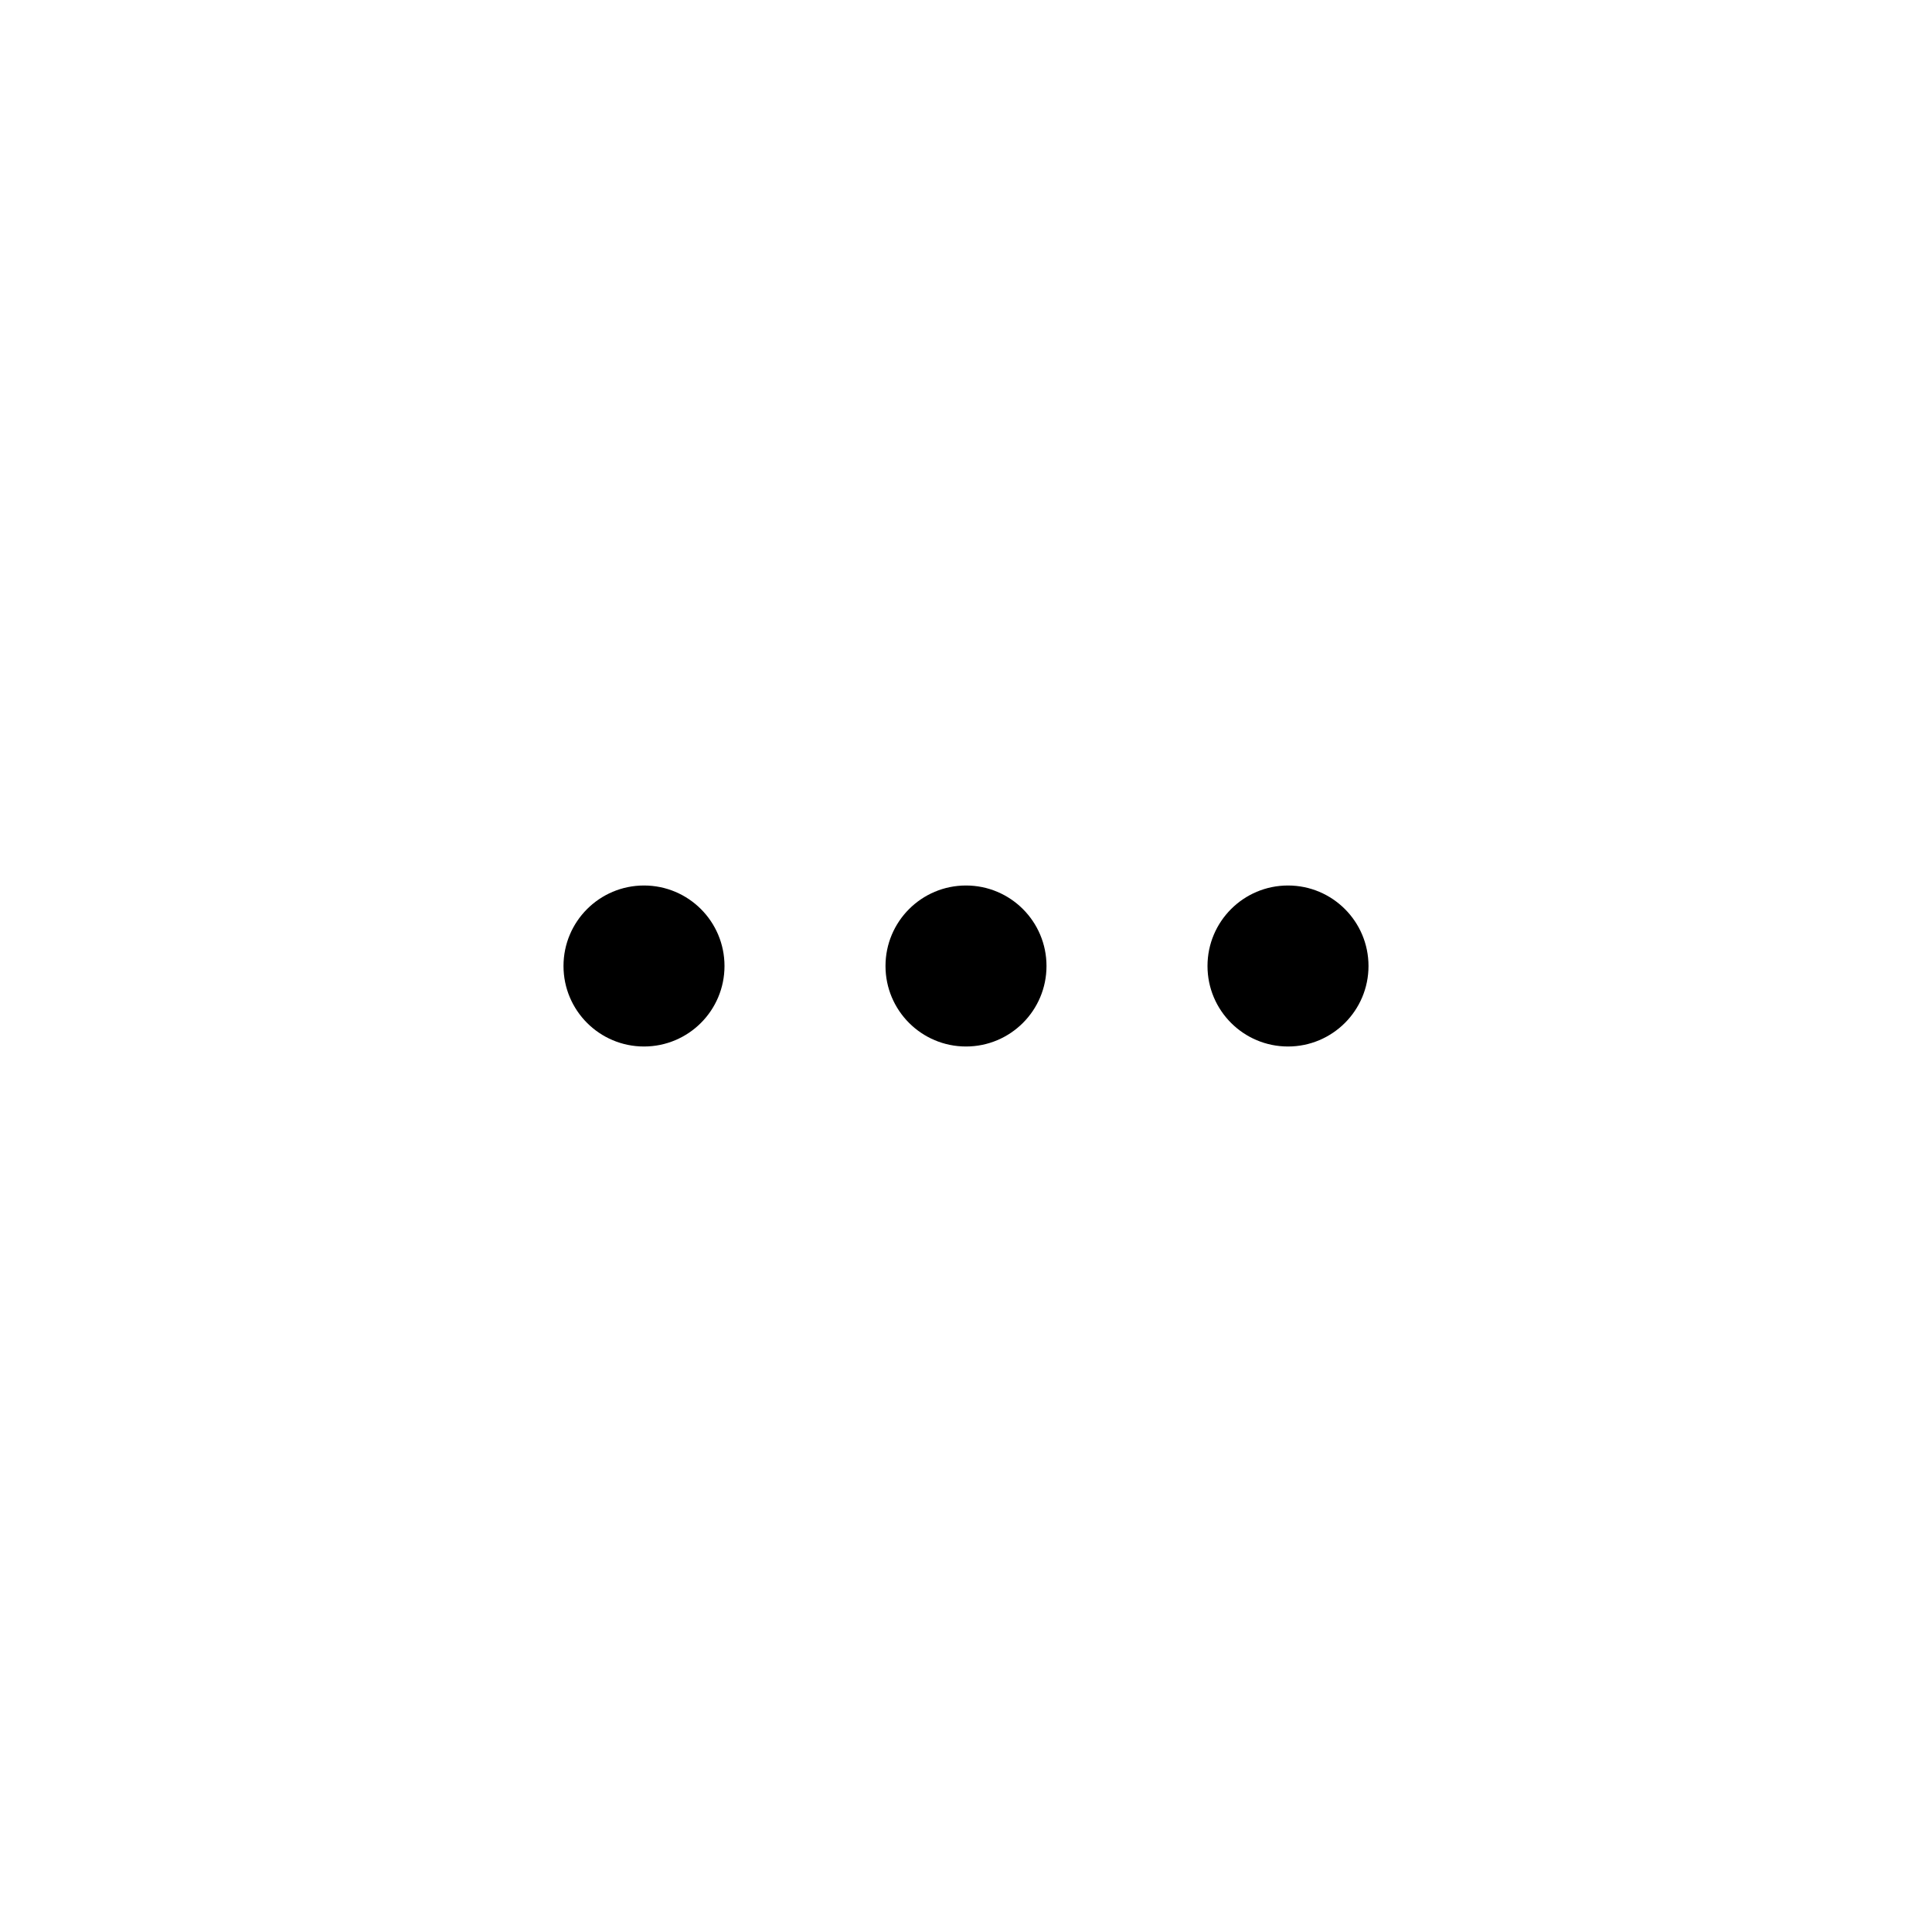
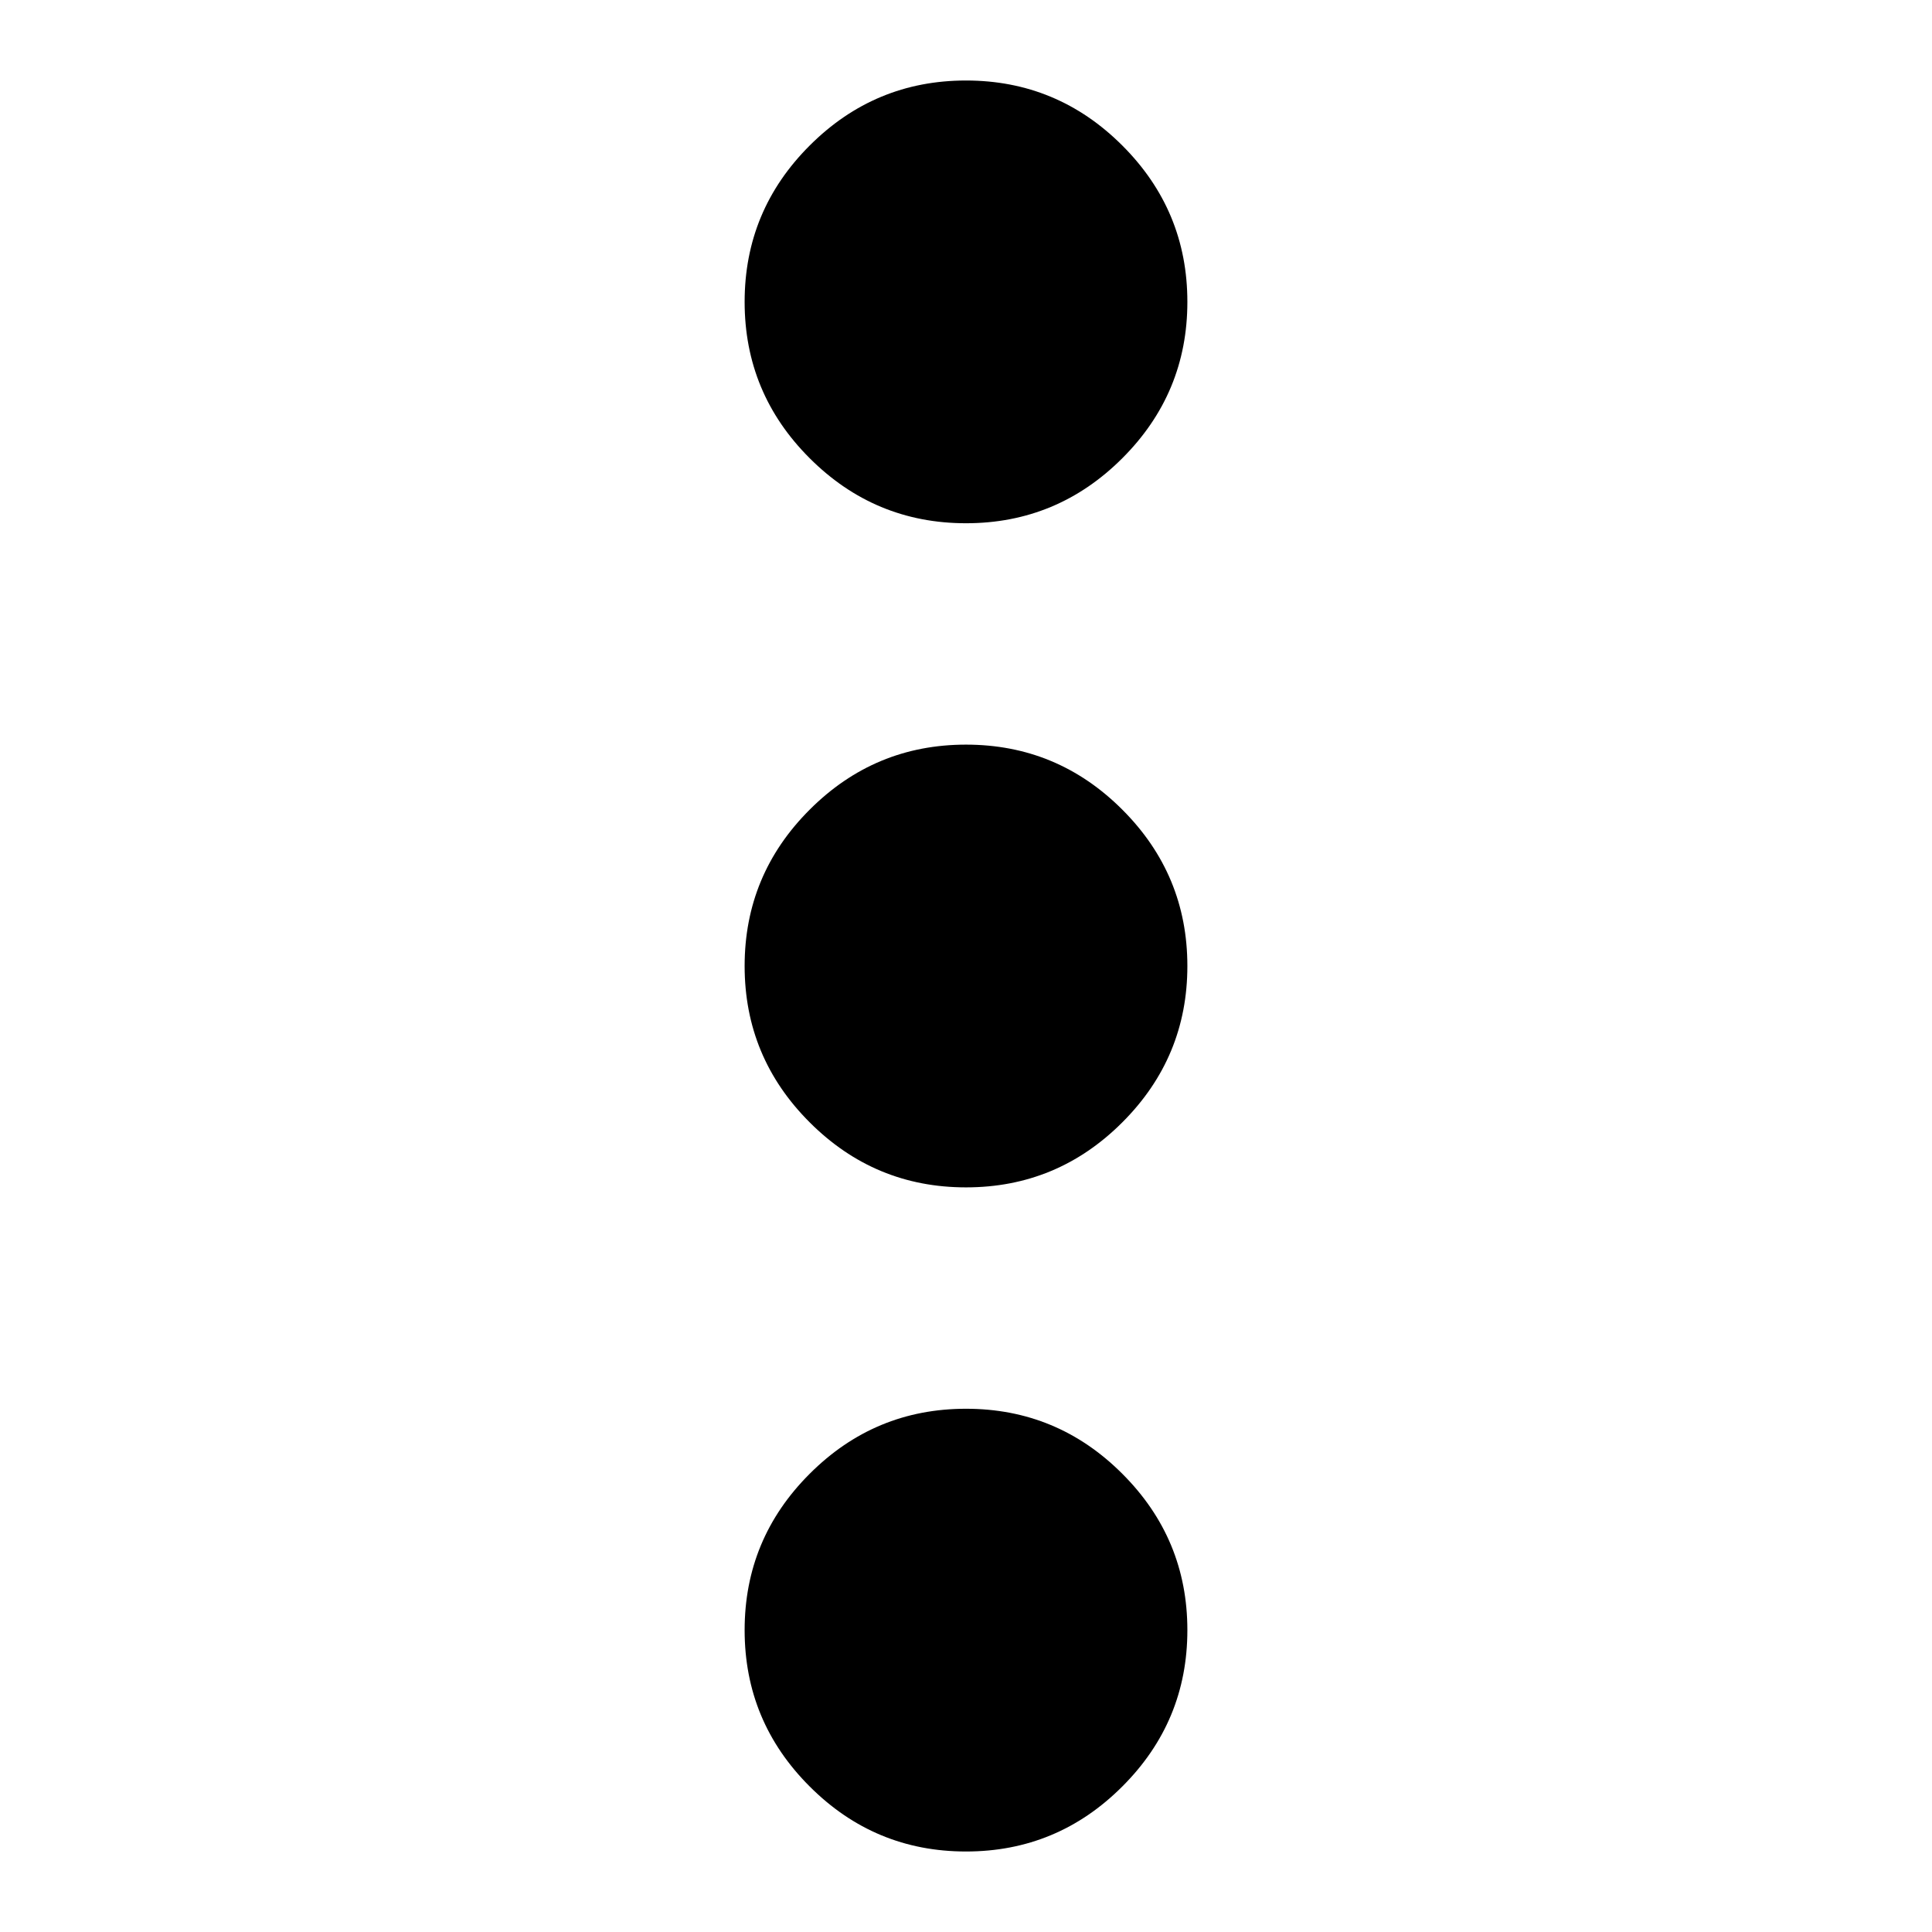
- <svg xmlns="http://www.w3.org/2000/svg" width="24" height="24" fill="currentColor" viewBox="0 0 24 24">
-   <circle cx="8" cy="12" r="1" />
-   <circle cx="12" cy="12" r="1" />
-   <circle cx="16" cy="12" r="1" />
+ <svg xmlns="http://www.w3.org/2000/svg" width="48" height="48" viewBox="0 0 48 48" fill="currentColor">
+   <path d="M24 46C22.488 46 21.193 45.462 20.116 44.384C19.038 43.307 18.5 42.013 18.5 40.5C18.5 38.987 19.038 37.693 20.116 36.616C21.193 35.538 22.488 35 24 35C25.512 35 26.807 35.538 27.884 36.616C28.962 37.693 29.5 38.987 29.5 40.5C29.5 42.013 28.962 43.307 27.884 44.384C26.807 45.462 25.512 46 24 46ZM24 29.5C22.488 29.5 21.193 28.962 20.116 27.884C19.038 26.807 18.5 25.512 18.5 24C18.5 22.488 19.038 21.193 20.116 20.116C21.193 19.038 22.488 18.5 24 18.5C25.512 18.5 26.807 19.038 27.884 20.116C28.962 21.193 29.5 22.488 29.5 24C29.5 25.512 28.962 26.807 27.884 27.884C26.807 28.962 25.512 29.5 24 29.5ZM24 13C22.488 13 21.193 12.461 20.116 11.384C19.038 10.307 18.5 9.012 18.5 7.5C18.5 5.987 19.038 4.693 20.116 3.616C21.193 2.539 22.488 2 24 2C25.512 2 26.807 2.539 27.884 3.616C28.962 4.693 29.5 5.987 29.5 7.5C29.5 9.012 28.962 10.307 27.884 11.384C26.807 12.461 25.512 13 24 13Z" fill="currentColor" />
</svg>
